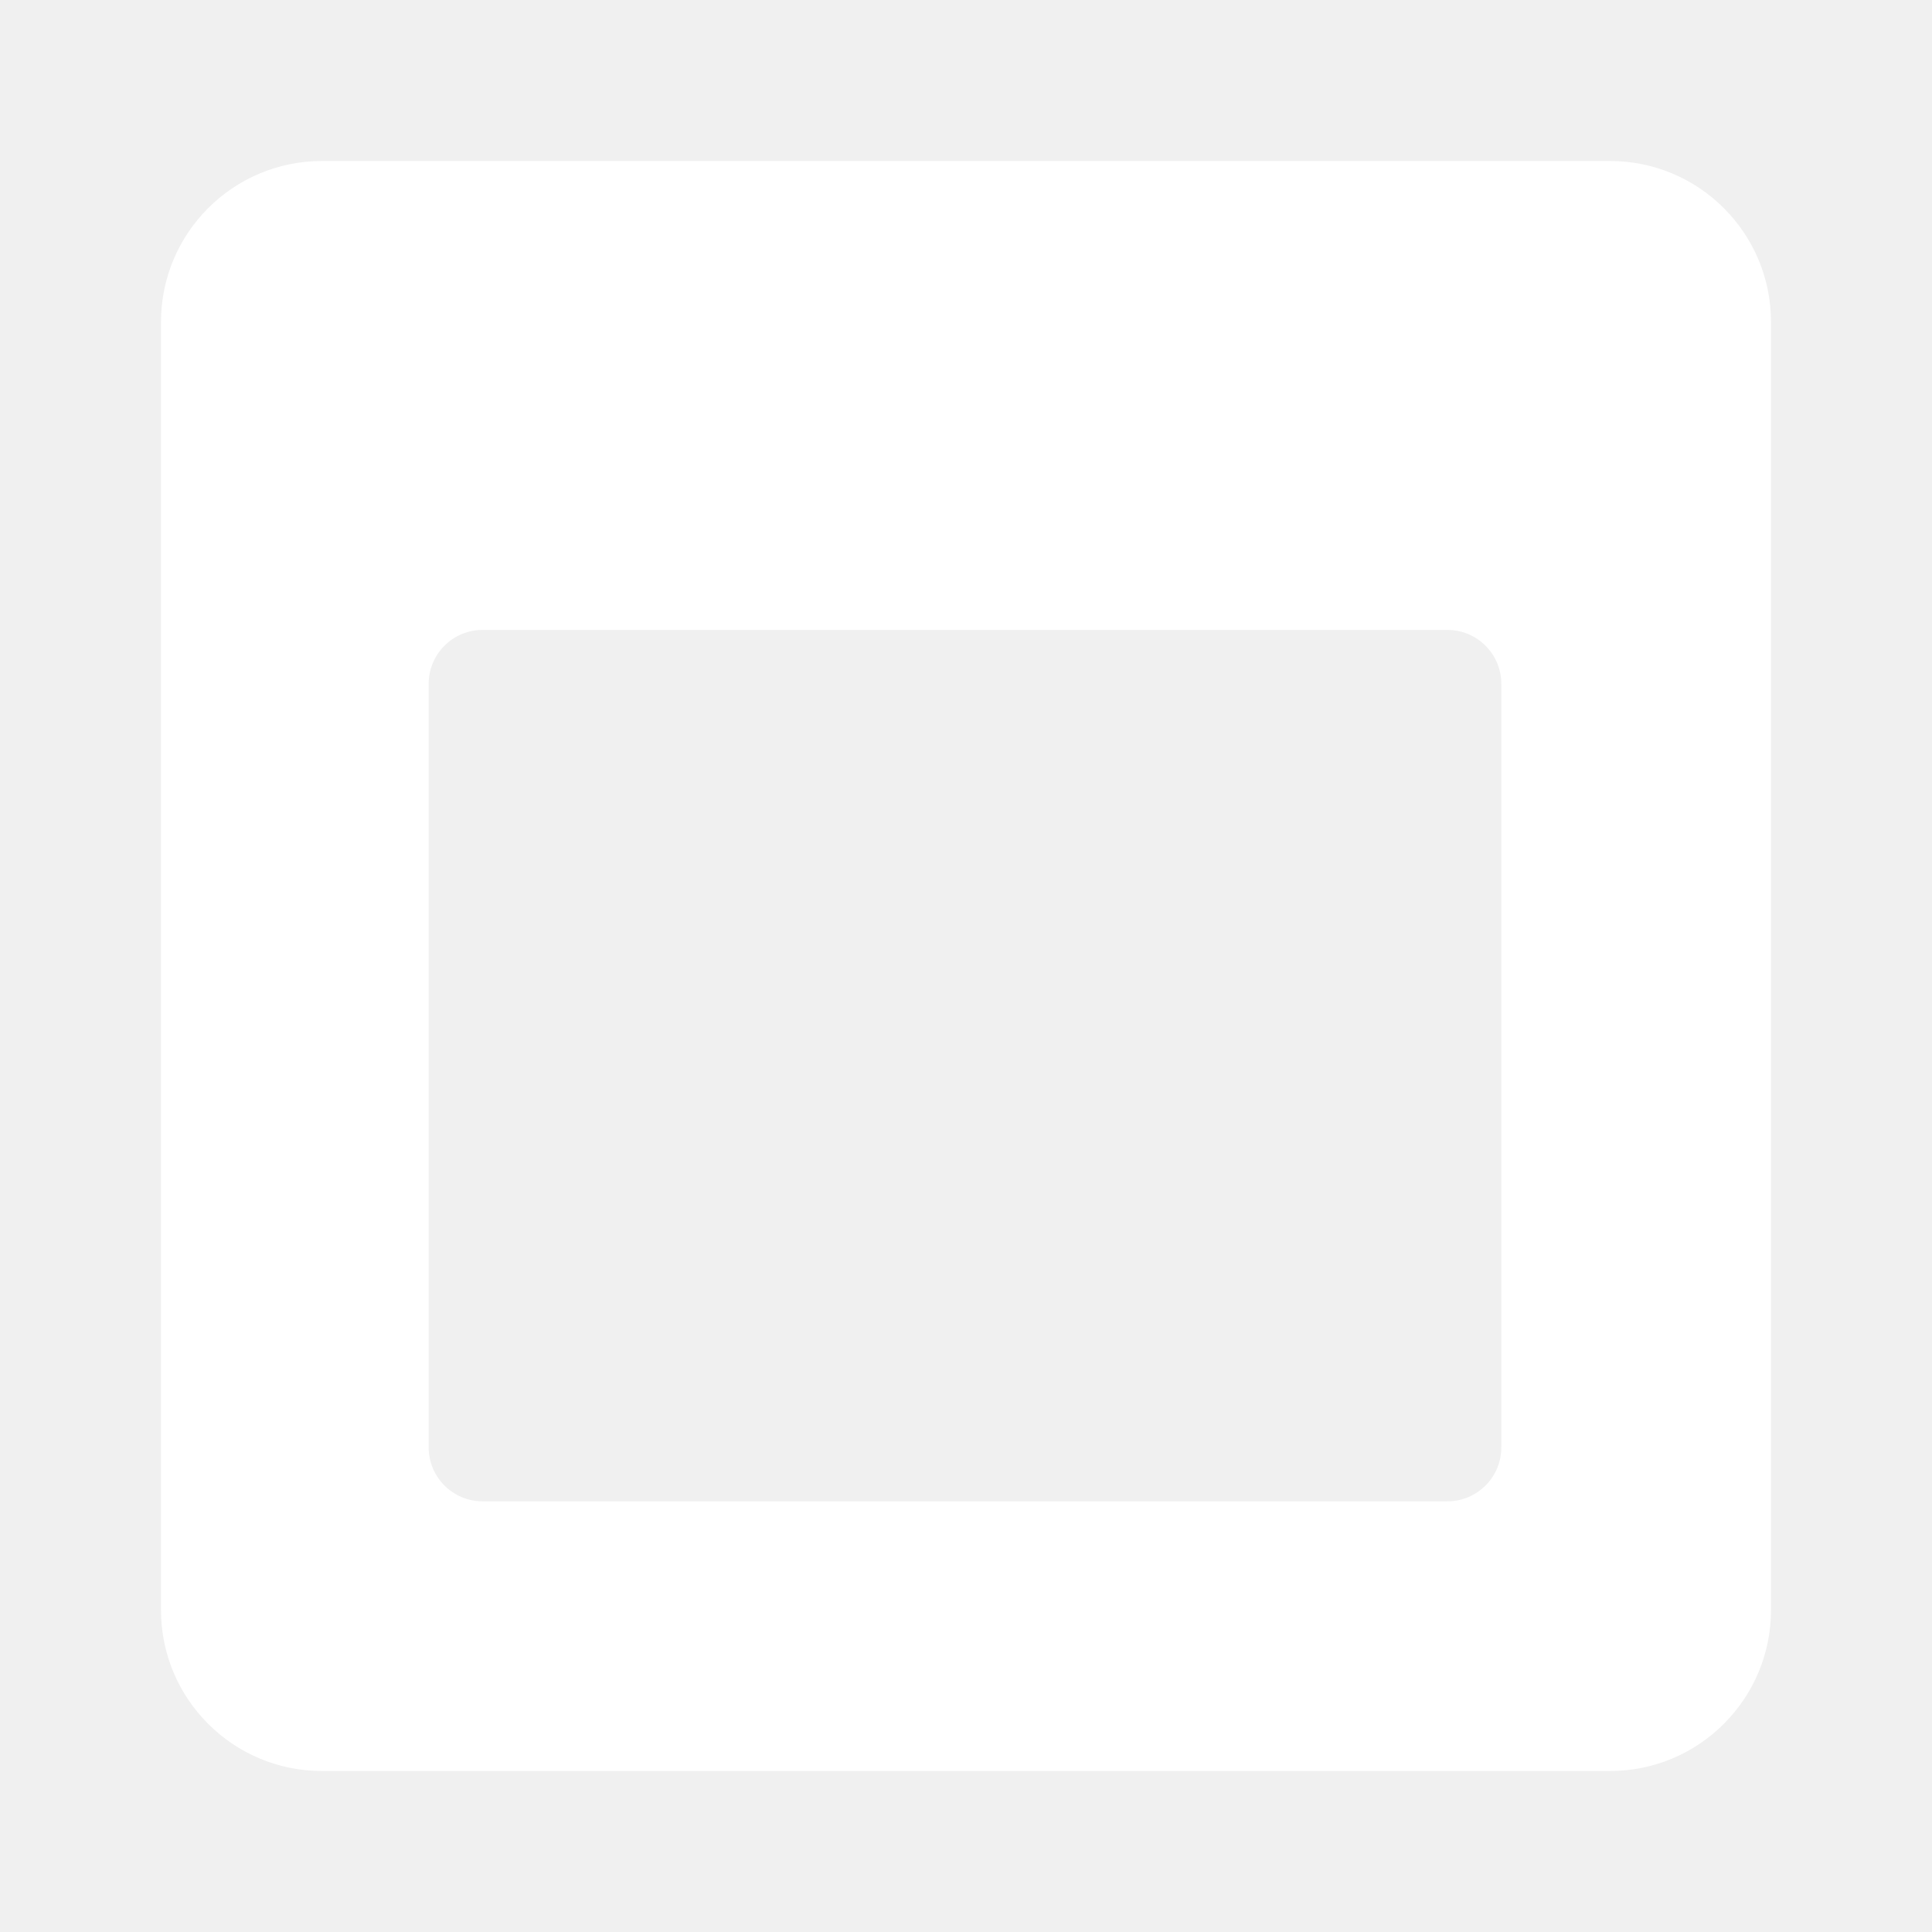
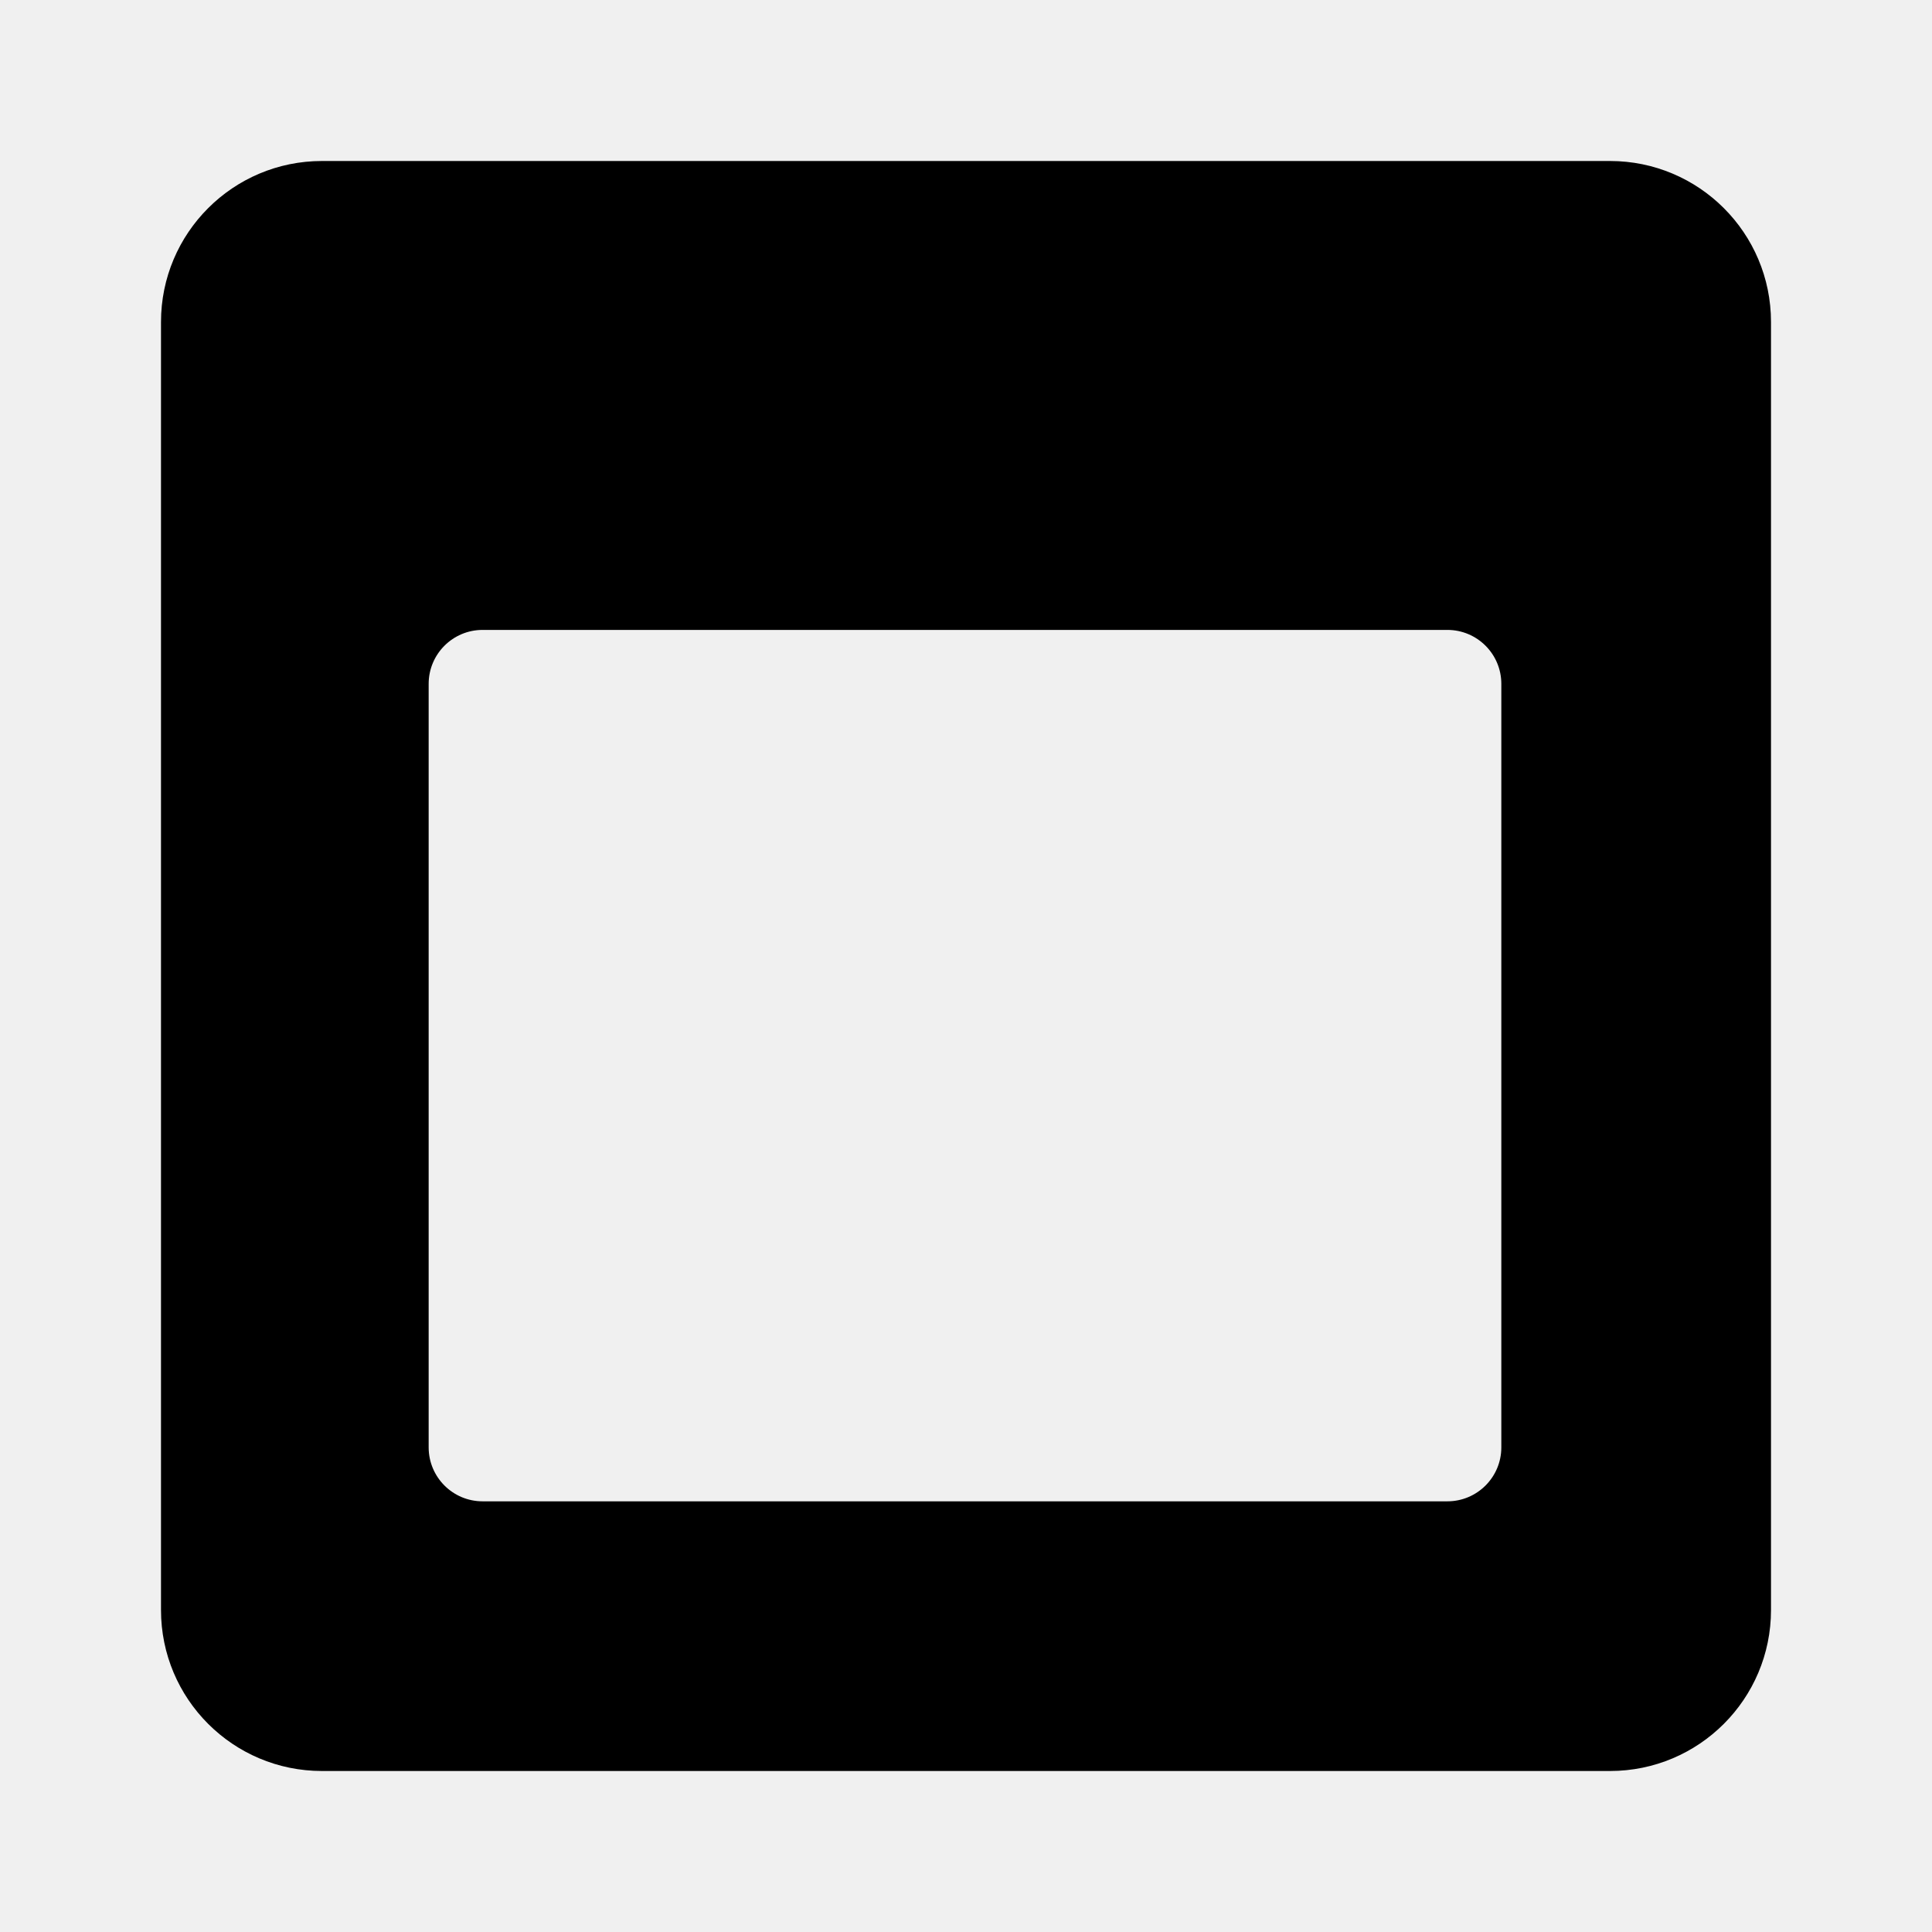
<svg xmlns="http://www.w3.org/2000/svg" width="24" height="24" viewBox="0 0 24 24" fill="none">
-   <path fill-rule="evenodd" clip-rule="evenodd" d="M4 2C2.895 2 2 2.895 2 4V20C2 21.105 2.895 22 4 22H20C21.105 22 22 21.105 22 20V4C22 2.895 21.105 2 20 2H4ZM5.995 7.825C5.625 7.825 5.325 8.125 5.325 8.495V17.98C5.325 18.35 5.625 18.65 5.995 18.65H17.98C18.35 18.65 18.65 18.35 18.65 17.98V8.495C18.65 8.125 18.35 7.825 17.98 7.825H5.995Z" fill="white" />
+   <path fill-rule="evenodd" clip-rule="evenodd" d="M20 2C21.105 2 22 2.895 22 4V20C22 21.105 21.105 22 20 22H4C2.895 22 2 21.105 2 20V4C2 2.895 2.895 2 4 2H20ZM5.995 7.825C5.625 7.825 5.325 8.125 5.325 8.495V17.98C5.325 18.35 5.625 18.65 5.995 18.65H17.98C18.35 18.65 18.65 18.35 18.65 17.98V8.495C18.65 8.125 18.35 7.825 17.98 7.825H5.995Z" fill="black" />
</svg>
